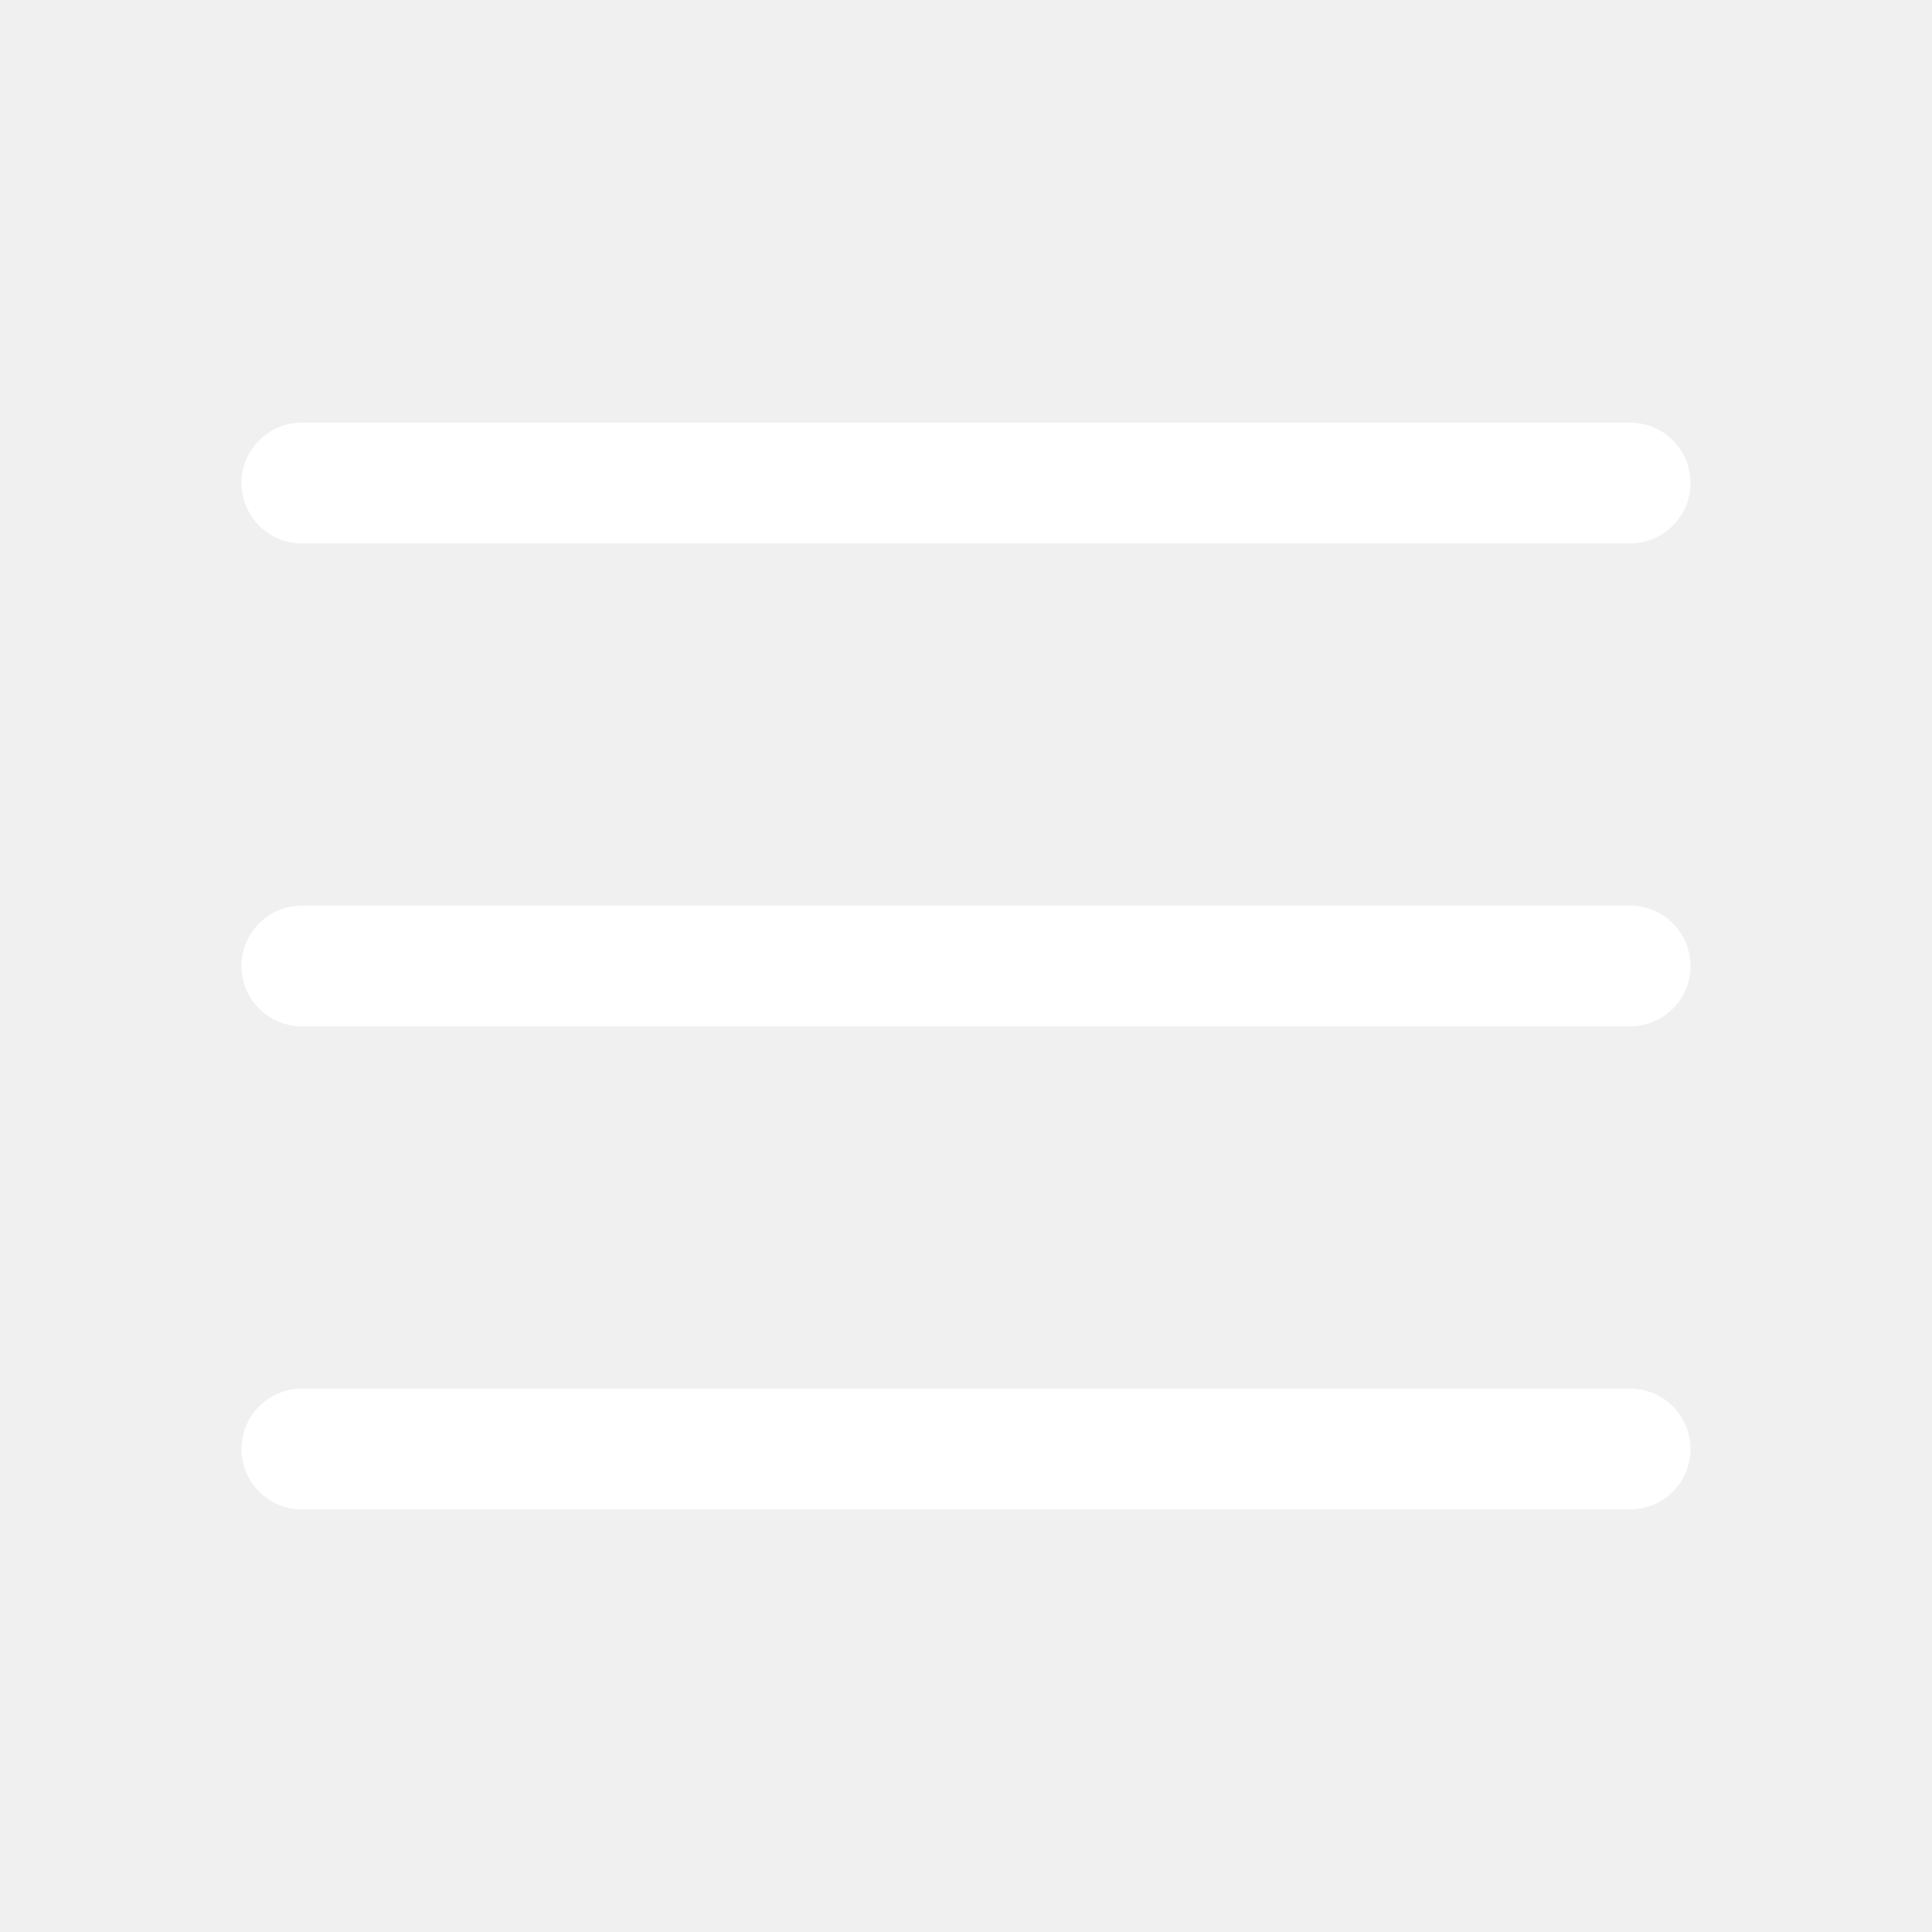
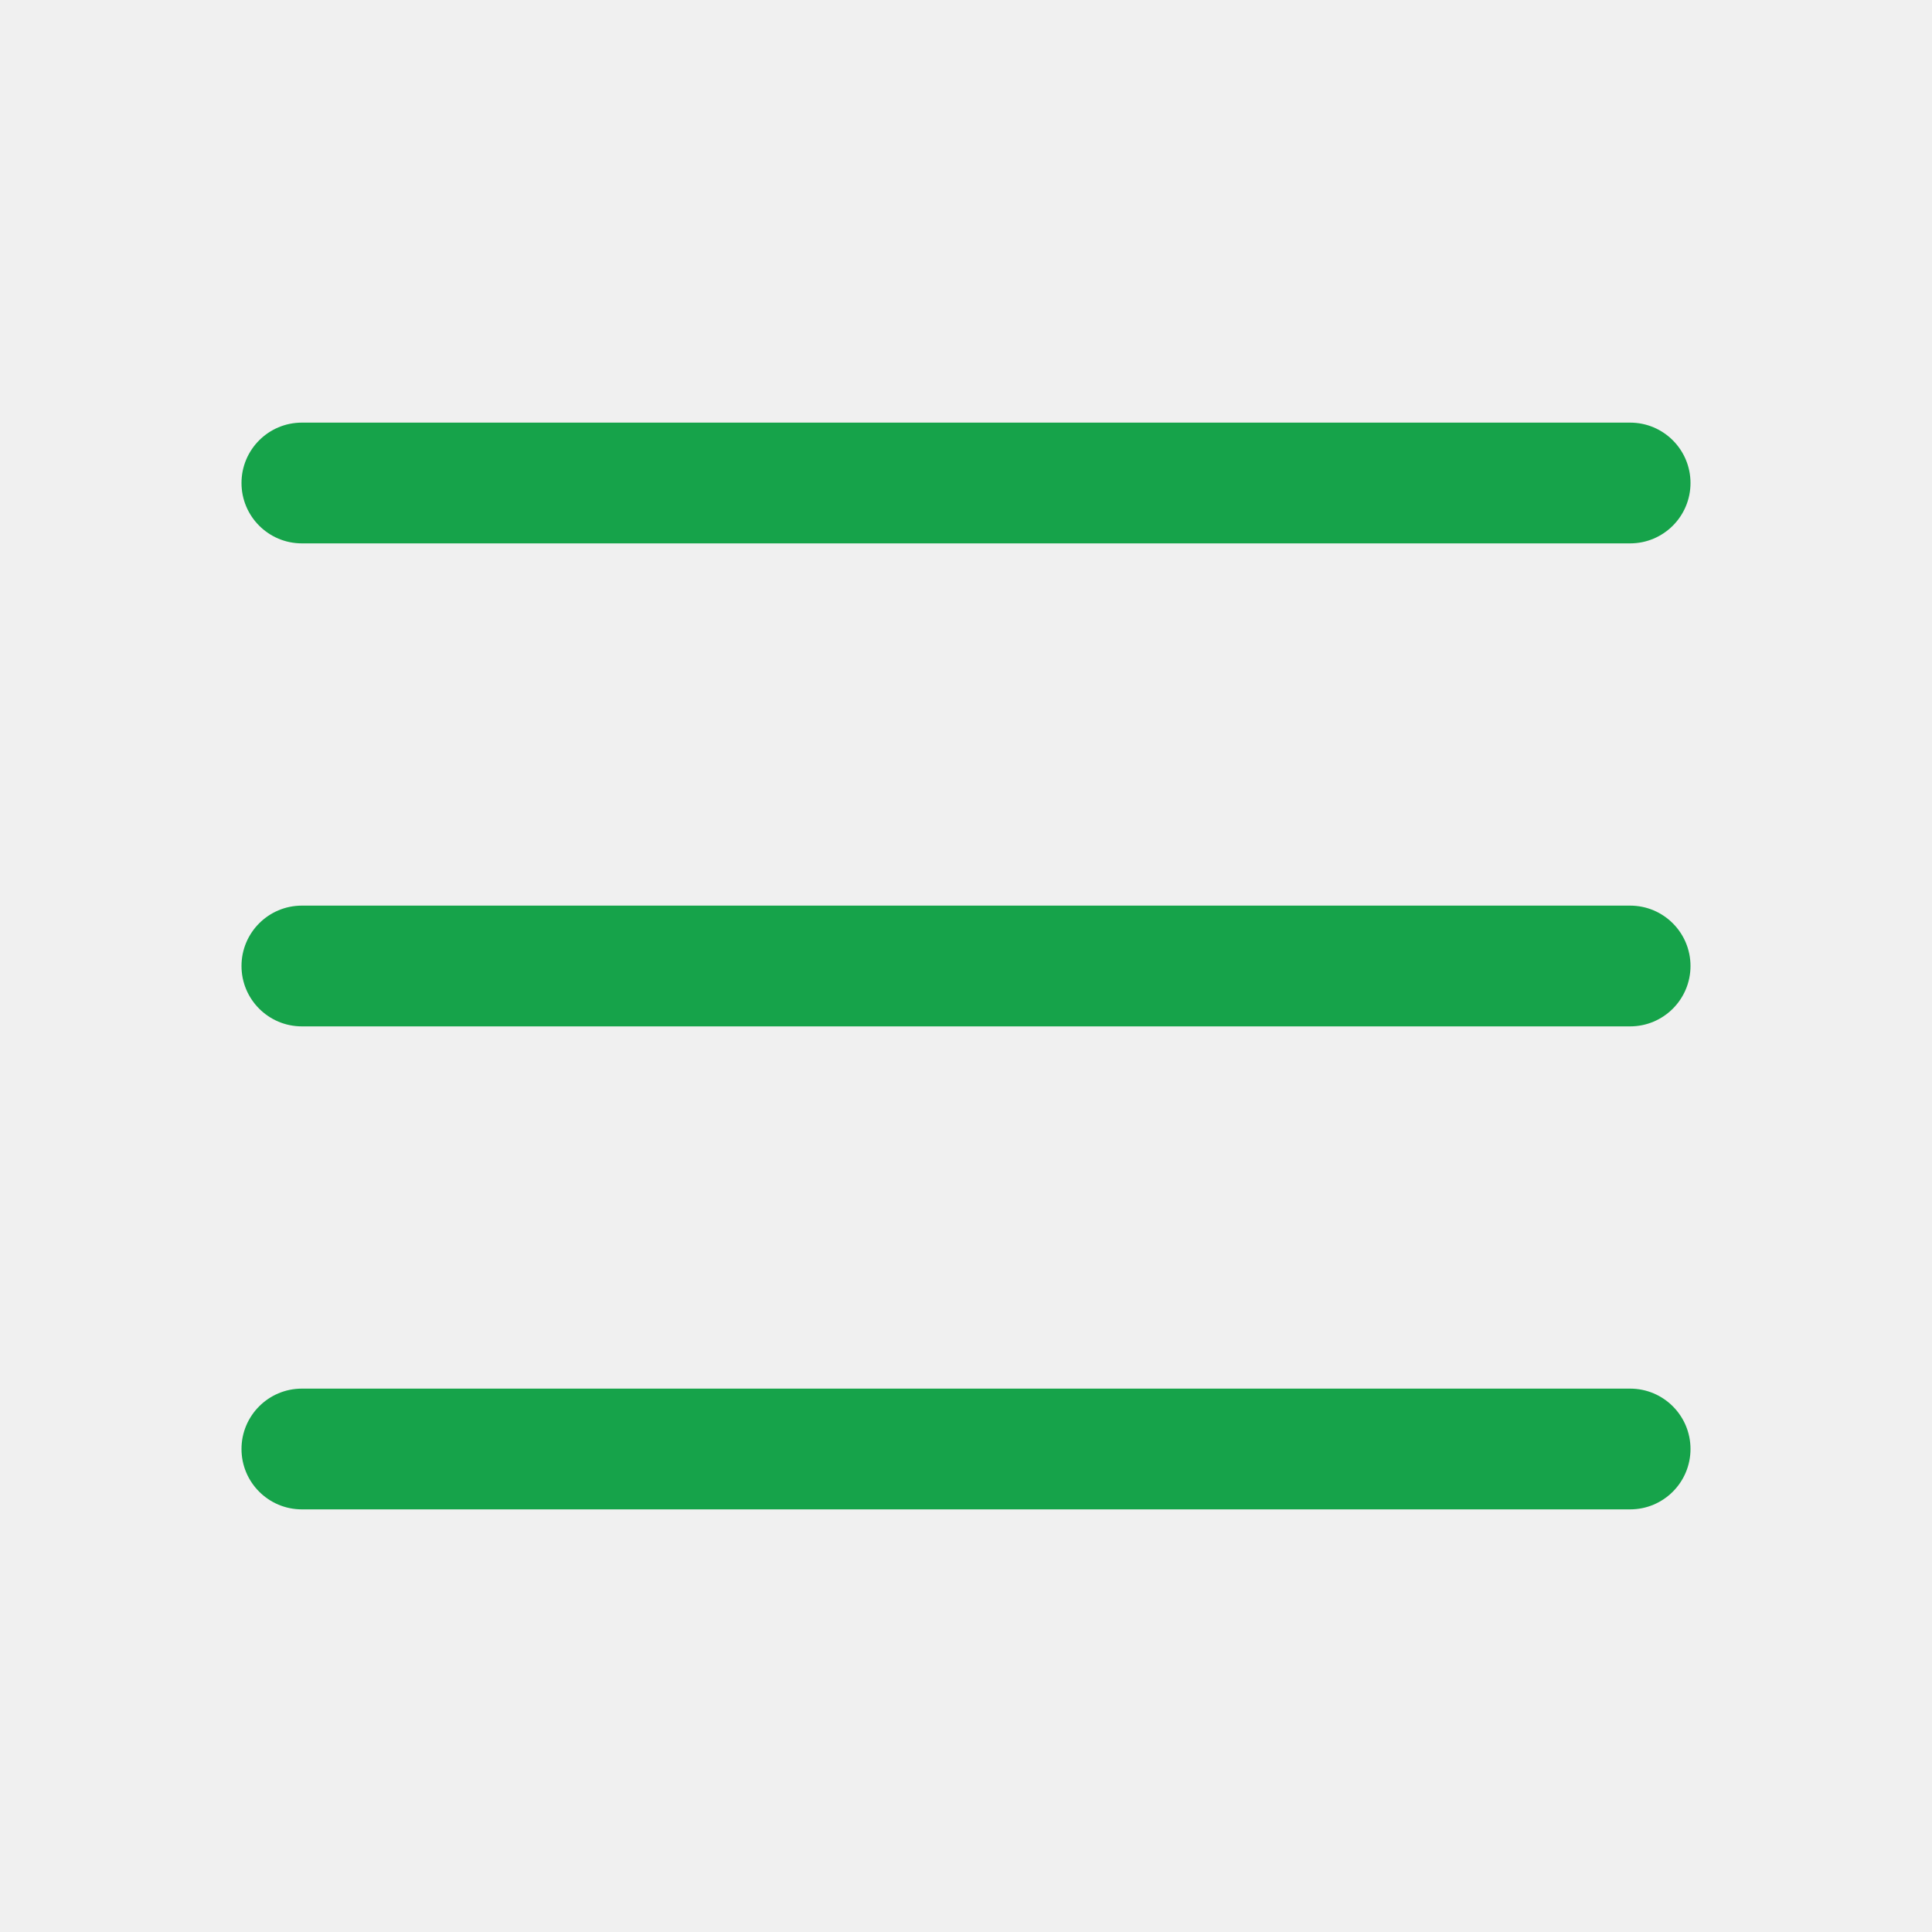
- <svg xmlns="http://www.w3.org/2000/svg" width="32" height="32" fill="#fff" viewBox="0 0 256 256">
+ <svg xmlns="http://www.w3.org/2000/svg" width="32" height="32" fill="#16a34a" viewBox="0 0 256 256">
  <path d="M224,128a8,8,0,0,1-8,8H40a8,8,0,0,1,0-16H216A8,8,0,0,1,224,128ZM40,72H216a8,8,0,0,0,0-16H40a8,8,0,0,0,0,16ZM216,184H40a8,8,0,0,0,0,16H216a8,8,0,0,0,0-16Z" />
</svg>
